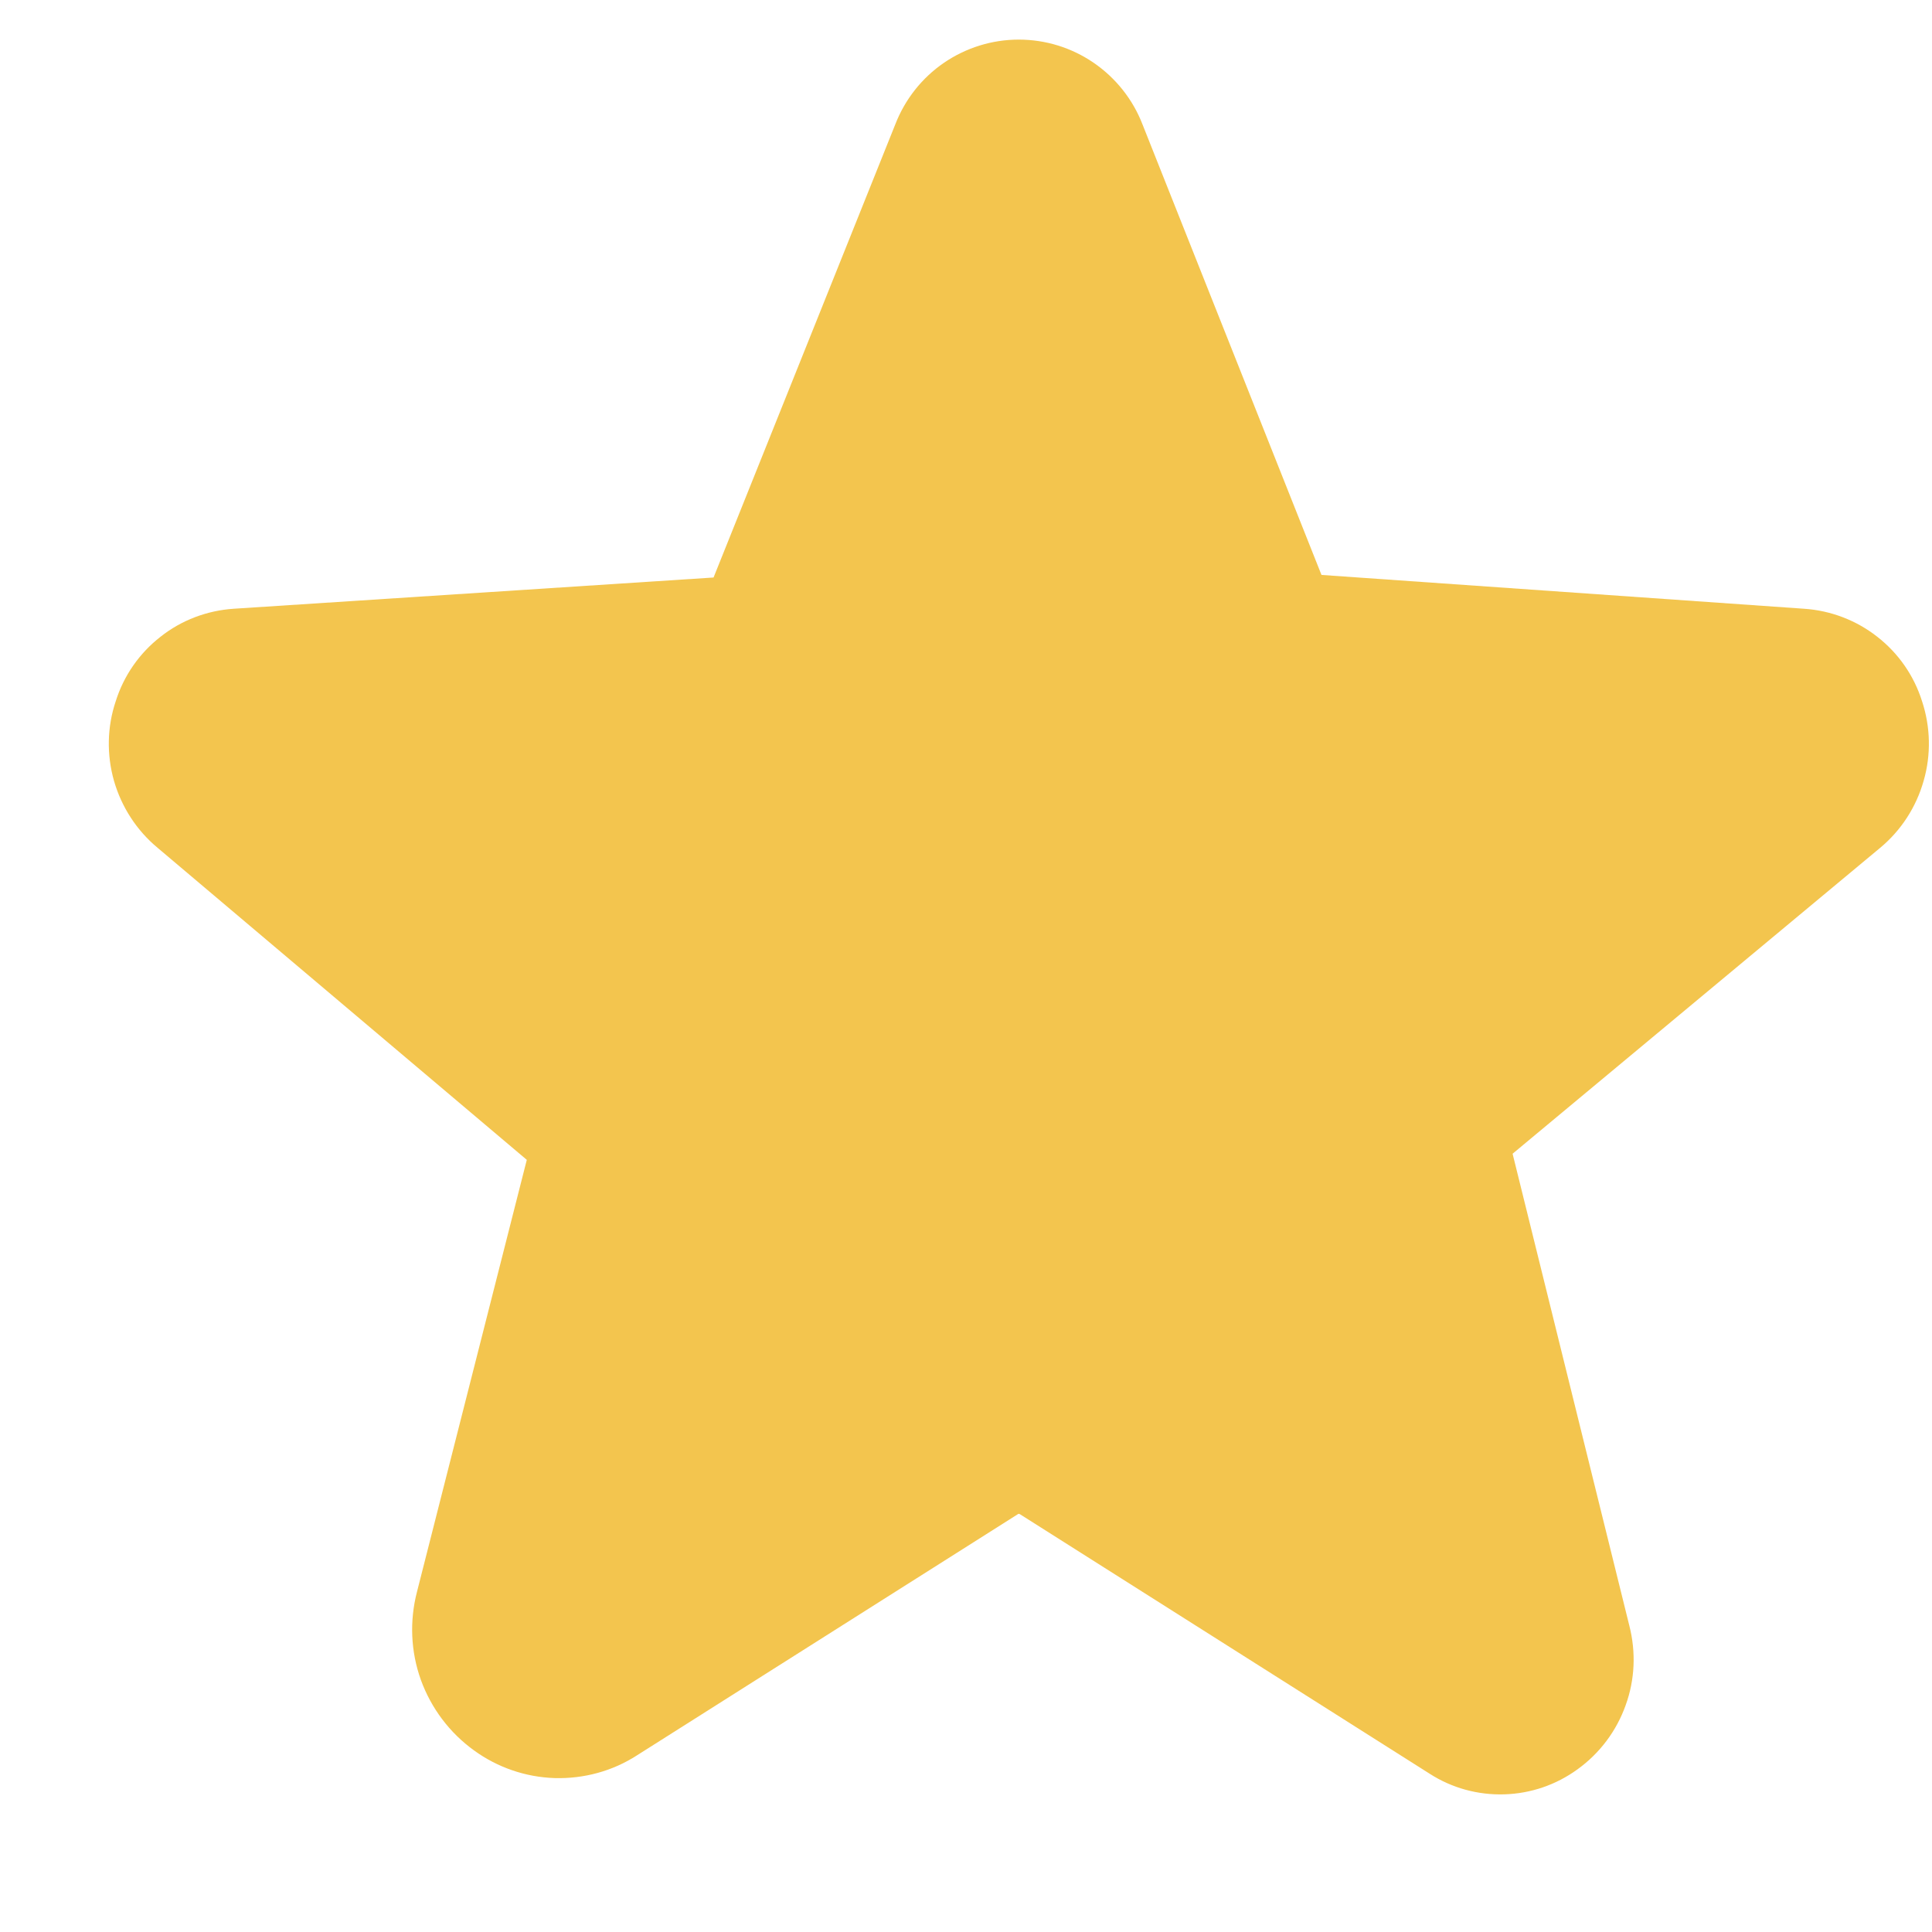
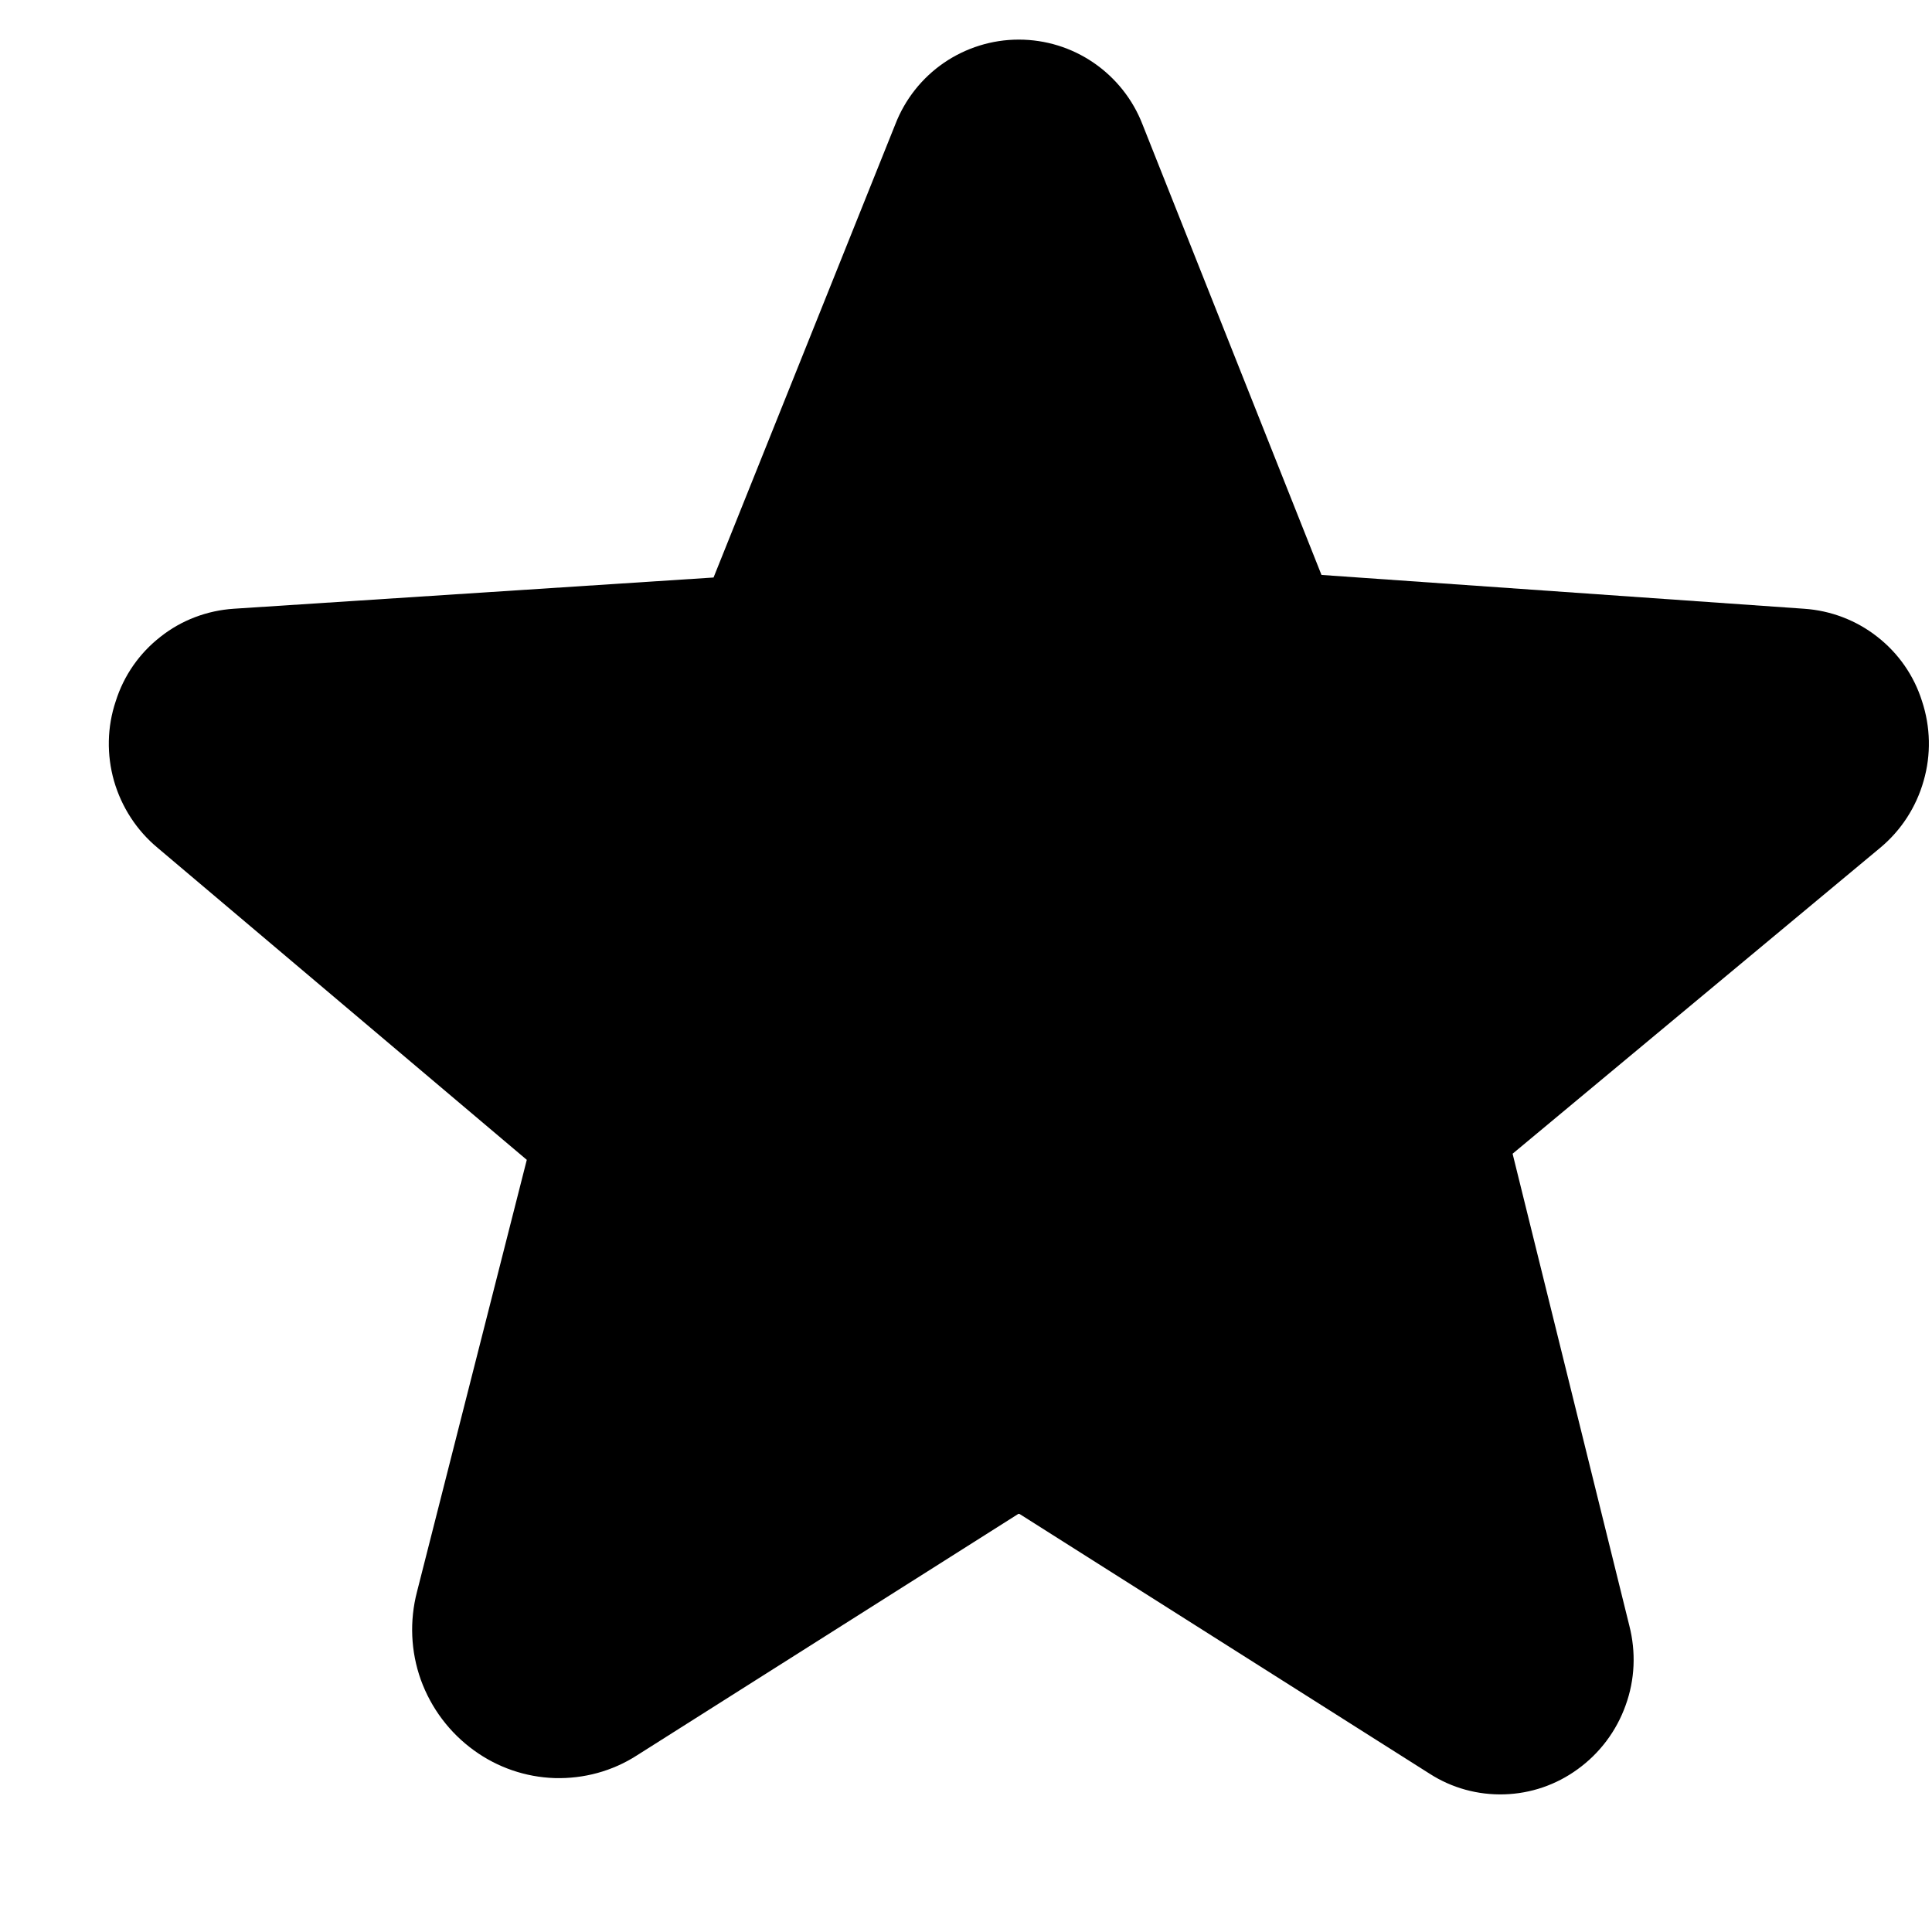
- <svg xmlns="http://www.w3.org/2000/svg" width="12" height="12" viewBox="0 0 12 12" fill="none">
-   <path d="M11.938 4.355C11.888 4.196 11.791 4.057 11.66 3.955C11.529 3.852 11.37 3.792 11.205 3.781L8.208 3.571L7.096 0.772C7.036 0.617 6.93 0.484 6.793 0.39C6.656 0.296 6.494 0.246 6.328 0.246H6.327C6.161 0.246 5.999 0.297 5.863 0.39C5.726 0.484 5.621 0.617 5.561 0.772L4.432 3.587L1.452 3.781C1.286 3.792 1.127 3.852 0.997 3.955C0.866 4.057 0.769 4.196 0.719 4.355C0.665 4.515 0.662 4.688 0.708 4.85C0.755 5.013 0.849 5.158 0.979 5.266L3.272 7.204L2.59 9.887C2.543 10.068 2.551 10.258 2.614 10.434C2.678 10.61 2.792 10.762 2.944 10.872C3.09 10.978 3.264 11.038 3.445 11.044C3.626 11.049 3.804 11.001 3.956 10.903L6.322 9.405C6.325 9.403 6.328 9.401 6.335 9.405L8.88 11.017C9.018 11.106 9.18 11.15 9.344 11.145C9.508 11.14 9.666 11.086 9.799 10.989C9.936 10.89 10.04 10.752 10.097 10.592C10.155 10.433 10.162 10.261 10.12 10.097L9.395 7.166L11.678 5.266C11.808 5.158 11.902 5.013 11.948 4.85C11.995 4.688 11.991 4.515 11.938 4.355Z" fill="#F3C54E" />
+ <svg xmlns="http://www.w3.org/2000/svg" viewBox="0 0 12 12" id="star">
+   <path d="M11.938 4.355C11.888 4.196 11.791 4.057 11.66 3.955C11.529 3.852 11.37 3.792 11.205 3.781L8.208 3.571L7.096 0.772C7.036 0.617 6.93 0.484 6.793 0.39C6.656 0.296 6.494 0.246 6.328 0.246H6.327C6.161 0.246 5.999 0.297 5.863 0.39C5.726 0.484 5.621 0.617 5.561 0.772L4.432 3.587L1.452 3.781C1.286 3.792 1.127 3.852 0.997 3.955C0.866 4.057 0.769 4.196 0.719 4.355C0.665 4.515 0.662 4.688 0.708 4.85C0.755 5.013 0.849 5.158 0.979 5.266L3.272 7.204L2.59 9.887C2.543 10.068 2.551 10.258 2.614 10.434C2.678 10.61 2.792 10.762 2.944 10.872C3.09 10.978 3.264 11.038 3.445 11.044C3.626 11.049 3.804 11.001 3.956 10.903L6.322 9.405C6.325 9.403 6.328 9.401 6.335 9.405L8.88 11.017C9.018 11.106 9.18 11.15 9.344 11.145C9.508 11.14 9.666 11.086 9.799 10.989C9.936 10.89 10.04 10.752 10.097 10.592C10.155 10.433 10.162 10.261 10.12 10.097L9.395 7.166L11.678 5.266C11.808 5.158 11.902 5.013 11.948 4.85C11.995 4.688 11.991 4.515 11.938 4.355Z" />
</svg>
